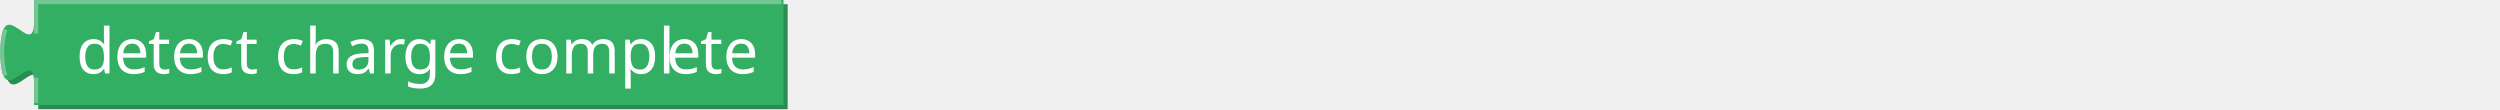
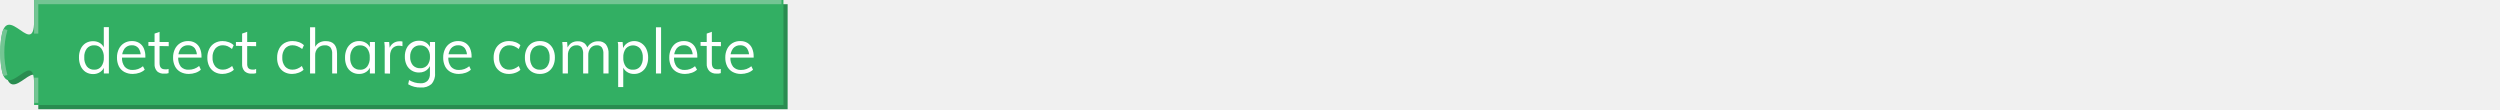
- <svg xmlns="http://www.w3.org/2000/svg" viewBox="0 0 595.4 26">
+ <svg xmlns="http://www.w3.org/2000/svg" viewBox="0 0 595.39 26">
  <defs>
-     <style>.cls-1,.cls-4{fill:none;}.cls-2{fill:#298c50;}.cls-3{fill:#32af63;}.cls-4{stroke:#73c593;}.cls-5{isolation:isolate;font-size:15px;fill:#fff;font-family:Mulish-Regular, Mulish;}.cls-6{letter-spacing:0em;}.cls-7{letter-spacing:0em;}.cls-8{letter-spacing:-0.01em;}.cls-9{letter-spacing:0em;}</style>
+     <style>.cls-1{fill:none;}.cls-2{fill:#298c50;}.cls-3{fill:#32af63;}.cls-4{fill:#73c593;}.cls-5{isolation:isolate;}.cls-6{fill:#fff;}</style>
  </defs>
  <g id="Layer_2" data-name="Layer 2">
    <g id="Layer_1-2" data-name="Layer 1">
      <rect class="cls-1" x="0.12" width="595.28" height="18" />
-       <path class="cls-2" d="M9.12,1H187.59V26H9.12V21c0-10-8,8-8-7.5s8,2.5,8-7.5Z" />
-       <path class="cls-3" d="M8.12,0H186.59V25H8.12V20c0-10-8,8-8-7.5s8,2.5,8-7.5Z" />
-       <path class="cls-4" d="M8.62.5h19m0,0H186.09M8.62,24.5v-6M1.26,18a20.35,20.35,0,0,1,0-11M8.62,8V.5h.5" />
-       <text class="cls-5" transform="translate(18.12 17.5)">d<tspan class="cls-6" x="9" y="0">e</tspan>
-         <tspan x="17.11" y="0">te</tspan>
-         <tspan class="cls-7" x="30.52" y="0">c</tspan>
-         <tspan x="37.96" y="0">t cha</tspan>
-         <tspan class="cls-8" x="72.33" y="0">r</tspan>
-         <tspan class="cls-9" x="77.61" y="0">ge compl</tspan>
-         <tspan class="cls-6" x="140.5" y="0">e</tspan>
-         <tspan x="148.62" y="0">te</tspan>
-       </text>
+       <path class="cls-2" d="M9.12,1H187.58V26H9.12V21c0-10-8,8-8-7.5s8,2.5,8-7.5Z" />
+       <path class="cls-3" d="M8.12,0H186.58V25H8.12V20c0-10-8,8-8-7.5s8,2.5,8-7.5Z" />
+       <path class="cls-4" d="M9.12,24.5h-1v-6h1ZM.77,18.13a20.9,20.9,0,0,1,0-11.26l1,.26a19.79,19.79,0,0,0,0,10.74ZM9.12,8h-1V0h178V1H9.12Z" />
+       <g class="cls-5">
+         <path class="cls-6" d="M25.93,17.5h-1.2v-2l.18.17a2.5,2.5,0,0,1-1,1.45,2.91,2.91,0,0,1-1.76.52,3.22,3.22,0,0,1-1.75-.49,3.31,3.31,0,0,1-1.17-1.38,4.86,4.86,0,0,1-.42-2.08,4.66,4.66,0,0,1,.41-2.05,3.17,3.17,0,0,1,1.17-1.36,3.28,3.28,0,0,1,1.76-.47,3,3,0,0,1,1.76.51,2.56,2.56,0,0,1,1,1.45l-.19.15V6.46h1.21Zm-3.51-.9a2,2,0,0,0,1.7-.76,3.32,3.32,0,0,0,.61-2.15,3.38,3.38,0,0,0-.6-2.14,2.07,2.07,0,0,0-1.71-.76,2.12,2.12,0,0,0-1.73.75,3.21,3.21,0,0,0-.62,2.12,3.36,3.36,0,0,0,.62,2.17A2.1,2.1,0,0,0,22.42,16.6Z" />
+         <path class="cls-6" d="M34.47,16.6a3.58,3.58,0,0,1-1.27.74,5,5,0,0,1-1.58.27,4.13,4.13,0,0,1-2-.47,3.19,3.19,0,0,1-1.31-1.34,4.57,4.57,0,0,1-.45-2.09,4.47,4.47,0,0,1,.45-2.06,3.34,3.34,0,0,1,1.25-1.38,3.43,3.43,0,0,1,1.85-.49,3.2,3.2,0,0,1,1.73.44,2.86,2.86,0,0,1,1.1,1.27,4.74,4.74,0,0,1,.38,2v.23H28.9v-.8h5l-.39.56a3.13,3.13,0,0,0-.52-2,1.9,1.9,0,0,0-1.59-.7,2.1,2.1,0,0,0-1.72.77,3.31,3.31,0,0,0-.62,2.14,3.27,3.27,0,0,0,.65,2.22,2.39,2.39,0,0,0,1.91.75,3.65,3.65,0,0,0,1.27-.22,3.92,3.92,0,0,0,1.16-.67Z" />
+         <path class="cls-6" d="M35.34,10.92V10h4.84v1Zm4.81,5.5v1l-.5.11a4.58,4.58,0,0,1-.55,0A2.26,2.26,0,0,1,37.43,17a2.35,2.35,0,0,1-.62-1.79V8L38,7.59V15a2.11,2.11,0,0,0,.17.93,1,1,0,0,0,.48.46,1.78,1.78,0,0,0,.67.12l.41,0Z" />
+         <path class="cls-6" d="M47.83,16.6a3.49,3.49,0,0,1-1.27.74,5,5,0,0,1-1.58.27,4.16,4.16,0,0,1-2-.47,3.17,3.17,0,0,1-1.3-1.34,4.44,4.44,0,0,1-.46-2.09,4.47,4.47,0,0,1,.45-2.06,3.41,3.41,0,0,1,1.25-1.38,3.49,3.49,0,0,1,1.86-.49,3.17,3.17,0,0,1,1.72.44,2.8,2.8,0,0,1,1.1,1.27,4.58,4.58,0,0,1,.39,2v.23h-5.7v-.8h5l-.39.56a3.19,3.19,0,0,0-.52-2,1.94,1.94,0,0,0-1.6-.7,2.11,2.11,0,0,0-1.72.77,3.36,3.36,0,0,0-.62,2.14,3.32,3.32,0,0,0,.65,2.22A2.42,2.42,0,0,0,45,16.6a3.56,3.56,0,0,0,1.26-.22,3.84,3.84,0,0,0,1.17-.67Z" />
+         <path class="cls-6" d="M53,17.61a3.7,3.7,0,0,1-1.92-.48,3.35,3.35,0,0,1-1.26-1.35,4.57,4.57,0,0,1-.44-2.06,4.5,4.5,0,0,1,.45-2.06,3.31,3.31,0,0,1,1.28-1.39A3.72,3.72,0,0,1,53,9.78a4.07,4.07,0,0,1,1.47.26,3.22,3.22,0,0,1,1.18.72l-.4.91A5,5,0,0,0,54.2,11a3,3,0,0,0-1.1-.22,2.28,2.28,0,0,0-1.81.77,3.16,3.16,0,0,0-.67,2.16,3.12,3.12,0,0,0,.66,2.13,2.3,2.3,0,0,0,1.82.75,2.79,2.79,0,0,0,1.09-.22,4.4,4.4,0,0,0,1.1-.65l.4.9a3.34,3.34,0,0,1-1.21.71A4.24,4.24,0,0,1,53,17.61Z" />
+         <path class="cls-6" d="M56.19,10.92V10H61v1ZM61,16.42v1l-.5.11a4.58,4.58,0,0,1-.55,0A2.26,2.26,0,0,1,58.28,17a2.35,2.35,0,0,1-.62-1.79V8l1.21-.43V15A2.11,2.11,0,0,0,59,16a1,1,0,0,0,.48.46,1.78,1.78,0,0,0,.67.12l.41,0Z" />
+         <path class="cls-6" d="M69.58,17.61a3.7,3.7,0,0,1-1.92-.48,3.26,3.26,0,0,1-1.25-1.35A4.44,4.44,0,0,1,66,13.72a4.5,4.5,0,0,1,.45-2.06,3.29,3.29,0,0,1,1.27-1.39,3.72,3.72,0,0,1,2-.49,4.16,4.16,0,0,1,1.48.26,3.31,3.31,0,0,1,1.18.72l-.41.91A4.73,4.73,0,0,0,70.8,11a3,3,0,0,0-1.1-.22,2.29,2.29,0,0,0-1.81.77,3.21,3.21,0,0,0-.66,2.16,3.12,3.12,0,0,0,.66,2.13,2.28,2.28,0,0,0,1.81.75,2.84,2.84,0,0,0,1.1-.22,4.35,4.35,0,0,0,1.09-.65l.41.9a3.43,3.43,0,0,1-1.21.71A4.33,4.33,0,0,1,69.58,17.61Z" />
+         <path class="cls-6" d="M73.84,17.5v-11h1.22v5l-.2.14a2.59,2.59,0,0,1,1-1.38,3,3,0,0,1,1.7-.47c1.81,0,2.71,1,2.71,3V17.5H79.11V12.82a2.34,2.34,0,0,0-.42-1.54,1.67,1.67,0,0,0-1.32-.49,2.24,2.24,0,0,0-1.68.65,2.38,2.38,0,0,0-.63,1.74V17.5Z" />
+         <path class="cls-6" d="M85.51,17.61a3.2,3.2,0,0,1-1.76-.48,3,3,0,0,1-1.17-1.35,4.71,4.71,0,0,1-.41-2.06,4.78,4.78,0,0,1,.42-2.07,3.31,3.31,0,0,1,1.17-1.38,3.14,3.14,0,0,1,1.75-.49,3,3,0,0,1,1.76.51,2.5,2.5,0,0,1,1,1.45l-.18.12V10h1.2V17.5h-1.2V15.55l.18.09a2.5,2.5,0,0,1-1,1.45A2.91,2.91,0,0,1,85.51,17.61Zm.24-1a2,2,0,0,0,1.71-.76,3.38,3.38,0,0,0,.6-2.15,3.32,3.32,0,0,0-.61-2.15,2.06,2.06,0,0,0-1.7-.75,2.08,2.08,0,0,0-1.73.78,3.3,3.3,0,0,0-.62,2.15A3.22,3.22,0,0,0,84,15.85,2.12,2.12,0,0,0,85.75,16.6Z" />
+         <path class="cls-6" d="M91.62,17.5V12.07c0-.35,0-.7,0-1.06a9.1,9.1,0,0,0-.09-1h1.15l.17,1.86-.17-.05a2.32,2.32,0,0,1,.91-1.49,2.58,2.58,0,0,1,1.57-.5,2.06,2.06,0,0,1,.36,0,1.6,1.6,0,0,1,.33.07l0,1.1a2.76,2.76,0,0,0-.8-.11,2.06,2.06,0,0,0-1.25.34,1.92,1.92,0,0,0-.69.88,2.8,2.8,0,0,0-.22,1.12v4.3Z" />
+         <path class="cls-6" d="M100.21,20.84a5.52,5.52,0,0,1-3-.77l.21-1a6.55,6.55,0,0,0,1.34.58,5.15,5.15,0,0,0,1.42.18,2.16,2.16,0,0,0,1.64-.58,2.35,2.35,0,0,0,.57-1.72v-2l.16-.19a2.82,2.82,0,0,1-.56,1,2.58,2.58,0,0,1-.94.69,3.15,3.15,0,0,1-1.26.24,3.21,3.21,0,0,1-2.95-1.79,4.32,4.32,0,0,1-.42-2,4.36,4.36,0,0,1,.42-2,3.18,3.18,0,0,1,2.95-1.78,3,3,0,0,1,1.78.51,2.58,2.58,0,0,1,1,1.45l-.18-.16V10h1.22v7.48a3.42,3.42,0,0,1-.87,2.55A3.45,3.45,0,0,1,100.21,20.84Zm-.15-4.59a2.16,2.16,0,0,0,1.72-.72,3,3,0,0,0,.62-2,3,3,0,0,0-.62-2,2.17,2.17,0,0,0-1.72-.73,2.23,2.23,0,0,0-1.75.73,3,3,0,0,0-.63,2,3,3,0,0,0,.63,2A2.25,2.25,0,0,0,100.06,16.25Z" />
+         <path class="cls-6" d="M112.14,16.6a3.58,3.58,0,0,1-1.27.74,5,5,0,0,1-1.58.27,4.13,4.13,0,0,1-2-.47A3.19,3.19,0,0,1,106,15.8a4.57,4.57,0,0,1-.45-2.09,4.47,4.47,0,0,1,.45-2.06,3.34,3.34,0,0,1,1.25-1.38,3.43,3.43,0,0,1,1.85-.49,3.2,3.2,0,0,1,1.73.44,2.86,2.86,0,0,1,1.1,1.27,4.74,4.74,0,0,1,.38,2v.23h-5.7v-.8h5l-.39.56a3.13,3.13,0,0,0-.52-2,1.9,1.9,0,0,0-1.59-.7,2.1,2.1,0,0,0-1.72.77,3.31,3.31,0,0,0-.62,2.14,3.27,3.27,0,0,0,.65,2.22,2.39,2.39,0,0,0,1.91.75,3.65,3.65,0,0,0,1.27-.22,3.92,3.92,0,0,0,1.16-.67Z" />
+         <path class="cls-6" d="M121.2,17.61a3.7,3.7,0,0,1-1.92-.48A3.35,3.35,0,0,1,118,15.78a4.57,4.57,0,0,1-.44-2.06,4.5,4.5,0,0,1,.45-2.06,3.31,3.31,0,0,1,1.28-1.39,3.72,3.72,0,0,1,2-.49,4.07,4.07,0,0,1,1.47.26,3.22,3.22,0,0,1,1.18.72l-.4.91a5,5,0,0,0-1.09-.66,3,3,0,0,0-1.1-.22,2.28,2.28,0,0,0-1.81.77,3.16,3.16,0,0,0-.67,2.16,3.12,3.12,0,0,0,.66,2.13,2.3,2.3,0,0,0,1.82.75,2.79,2.79,0,0,0,1.09-.22,4.4,4.4,0,0,0,1.1-.65l.4.9a3.34,3.34,0,0,1-1.21.71A4.24,4.24,0,0,1,121.2,17.61Z" />
+         <path class="cls-6" d="M128.58,17.61a3.64,3.64,0,0,1-1.89-.48,3.33,3.33,0,0,1-1.24-1.36,4.52,4.52,0,0,1-.44-2.08,4.51,4.51,0,0,1,.44-2.07,3.3,3.3,0,0,1,1.24-1.37,3.73,3.73,0,0,1,1.89-.47,3.69,3.69,0,0,1,1.88.47,3.3,3.3,0,0,1,1.24,1.37,4.51,4.51,0,0,1,.45,2.07,4.52,4.52,0,0,1-.45,2.08,3.33,3.33,0,0,1-1.24,1.36A3.6,3.6,0,0,1,128.58,17.61Zm0-1a2.08,2.08,0,0,0,1.71-.74,3.34,3.34,0,0,0,.61-2.17,3.32,3.32,0,0,0-.61-2.15,2.34,2.34,0,0,0-3.43,0,3.26,3.26,0,0,0-.62,2.15,3.4,3.4,0,0,0,.6,2.17A2.15,2.15,0,0,0,128.58,16.6Z" />
+         <path class="cls-6" d="M134,17.5V12.07c0-.35,0-.7,0-1.06a9.1,9.1,0,0,0-.09-1h1.15l.14,1.55-.15.11a2.6,2.6,0,0,1,.93-1.37,2.74,2.74,0,0,1,1.59-.47,2.48,2.48,0,0,1,1.7.54,2.61,2.61,0,0,1,.77,1.64l-.36-.19a2.5,2.5,0,0,1,1-1.45,2.85,2.85,0,0,1,1.75-.54,2.29,2.29,0,0,1,1.87.74,3.38,3.38,0,0,1,.63,2.24V17.5H143.7V12.82a2.54,2.54,0,0,0-.38-1.54,1.41,1.41,0,0,0-1.18-.49,1.88,1.88,0,0,0-1.5.65,2.66,2.66,0,0,0-.54,1.76v4.3h-1.22V12.82a2.54,2.54,0,0,0-.38-1.54,1.44,1.44,0,0,0-1.19-.49,1.87,1.87,0,0,0-1.51.65,2.61,2.61,0,0,0-.55,1.76v4.3Z" />
+         <path class="cls-6" d="M147.22,20.74V12.07c0-.35,0-.7,0-1.06s0-.71-.1-1h1.16l.13,1.55-.12.23a2.51,2.51,0,0,1,1-1.45A2.93,2.93,0,0,1,151,9.78a3.08,3.08,0,0,1,1.74.49,3.35,3.35,0,0,1,1.19,1.38,4.78,4.78,0,0,1,.43,2.07,4.7,4.7,0,0,1-.43,2.06A3.13,3.13,0,0,1,151,17.61a2.87,2.87,0,0,1-1.74-.52,2.51,2.51,0,0,1-1-1.45l.17-.15v5.25Zm3.54-4.14a2.09,2.09,0,0,0,1.71-.75,3.28,3.28,0,0,0,.62-2.13,3.36,3.36,0,0,0-.62-2.15,2.3,2.3,0,0,0-3.43,0,3.38,3.38,0,0,0-.6,2.15,3.38,3.38,0,0,0,.6,2.15A2,2,0,0,0,150.76,16.6Z" />
+         <path class="cls-6" d="M156.22,17.5v-11h1.22v11Z" />
+         <path class="cls-6" d="M166,16.6a3.49,3.49,0,0,1-1.27.74,5,5,0,0,1-1.58.27,4.16,4.16,0,0,1-2-.47,3.17,3.17,0,0,1-1.3-1.34,4.44,4.44,0,0,1-.46-2.09,4.47,4.47,0,0,1,.45-2.06A3.41,3.41,0,0,1,161,10.27a3.49,3.49,0,0,1,1.86-.49,3.17,3.17,0,0,1,1.72.44,2.8,2.8,0,0,1,1.1,1.27,4.58,4.58,0,0,1,.39,2v.23h-5.7v-.8h5l-.39.56a3.19,3.19,0,0,0-.52-2,1.94,1.94,0,0,0-1.6-.7,2.11,2.11,0,0,0-1.72.77,3.36,3.36,0,0,0-.62,2.14,3.32,3.32,0,0,0,.65,2.22,2.42,2.42,0,0,0,1.92.75,3.56,3.56,0,0,0,1.26-.22,3.84,3.84,0,0,0,1.17-.67Z" />
+         <path class="cls-6" d="M166.84,10.92V10h4.85v1Zm4.82,5.5v1l-.51.11a4.26,4.26,0,0,1-.54,0,2.3,2.3,0,0,1-1.68-.61,2.39,2.39,0,0,1-.62-1.79V8l1.22-.43V15a2,2,0,0,0,.17.93,1,1,0,0,0,.47.46,1.83,1.83,0,0,0,.68.12l.4,0Z" />
+         <path class="cls-6" d="M179.34,16.6a3.58,3.58,0,0,1-1.27.74,5,5,0,0,1-1.58.27,4.13,4.13,0,0,1-2-.47,3.19,3.19,0,0,1-1.31-1.34,4.57,4.57,0,0,1-.45-2.09,4.47,4.47,0,0,1,.45-2.06,3.34,3.34,0,0,1,1.25-1.38,3.43,3.43,0,0,1,1.85-.49,3.2,3.2,0,0,1,1.73.44,2.86,2.86,0,0,1,1.1,1.27,4.74,4.74,0,0,1,.38,2v.23h-5.7v-.8h5l-.39.56a3.13,3.13,0,0,0-.52-2,1.9,1.9,0,0,0-1.59-.7,2.1,2.1,0,0,0-1.72.77,3.31,3.31,0,0,0-.62,2.14,3.27,3.27,0,0,0,.65,2.22,2.39,2.39,0,0,0,1.91.75,3.65,3.65,0,0,0,1.27-.22,3.92,3.92,0,0,0,1.16-.67Z" />
+       </g>
    </g>
  </g>
</svg>
